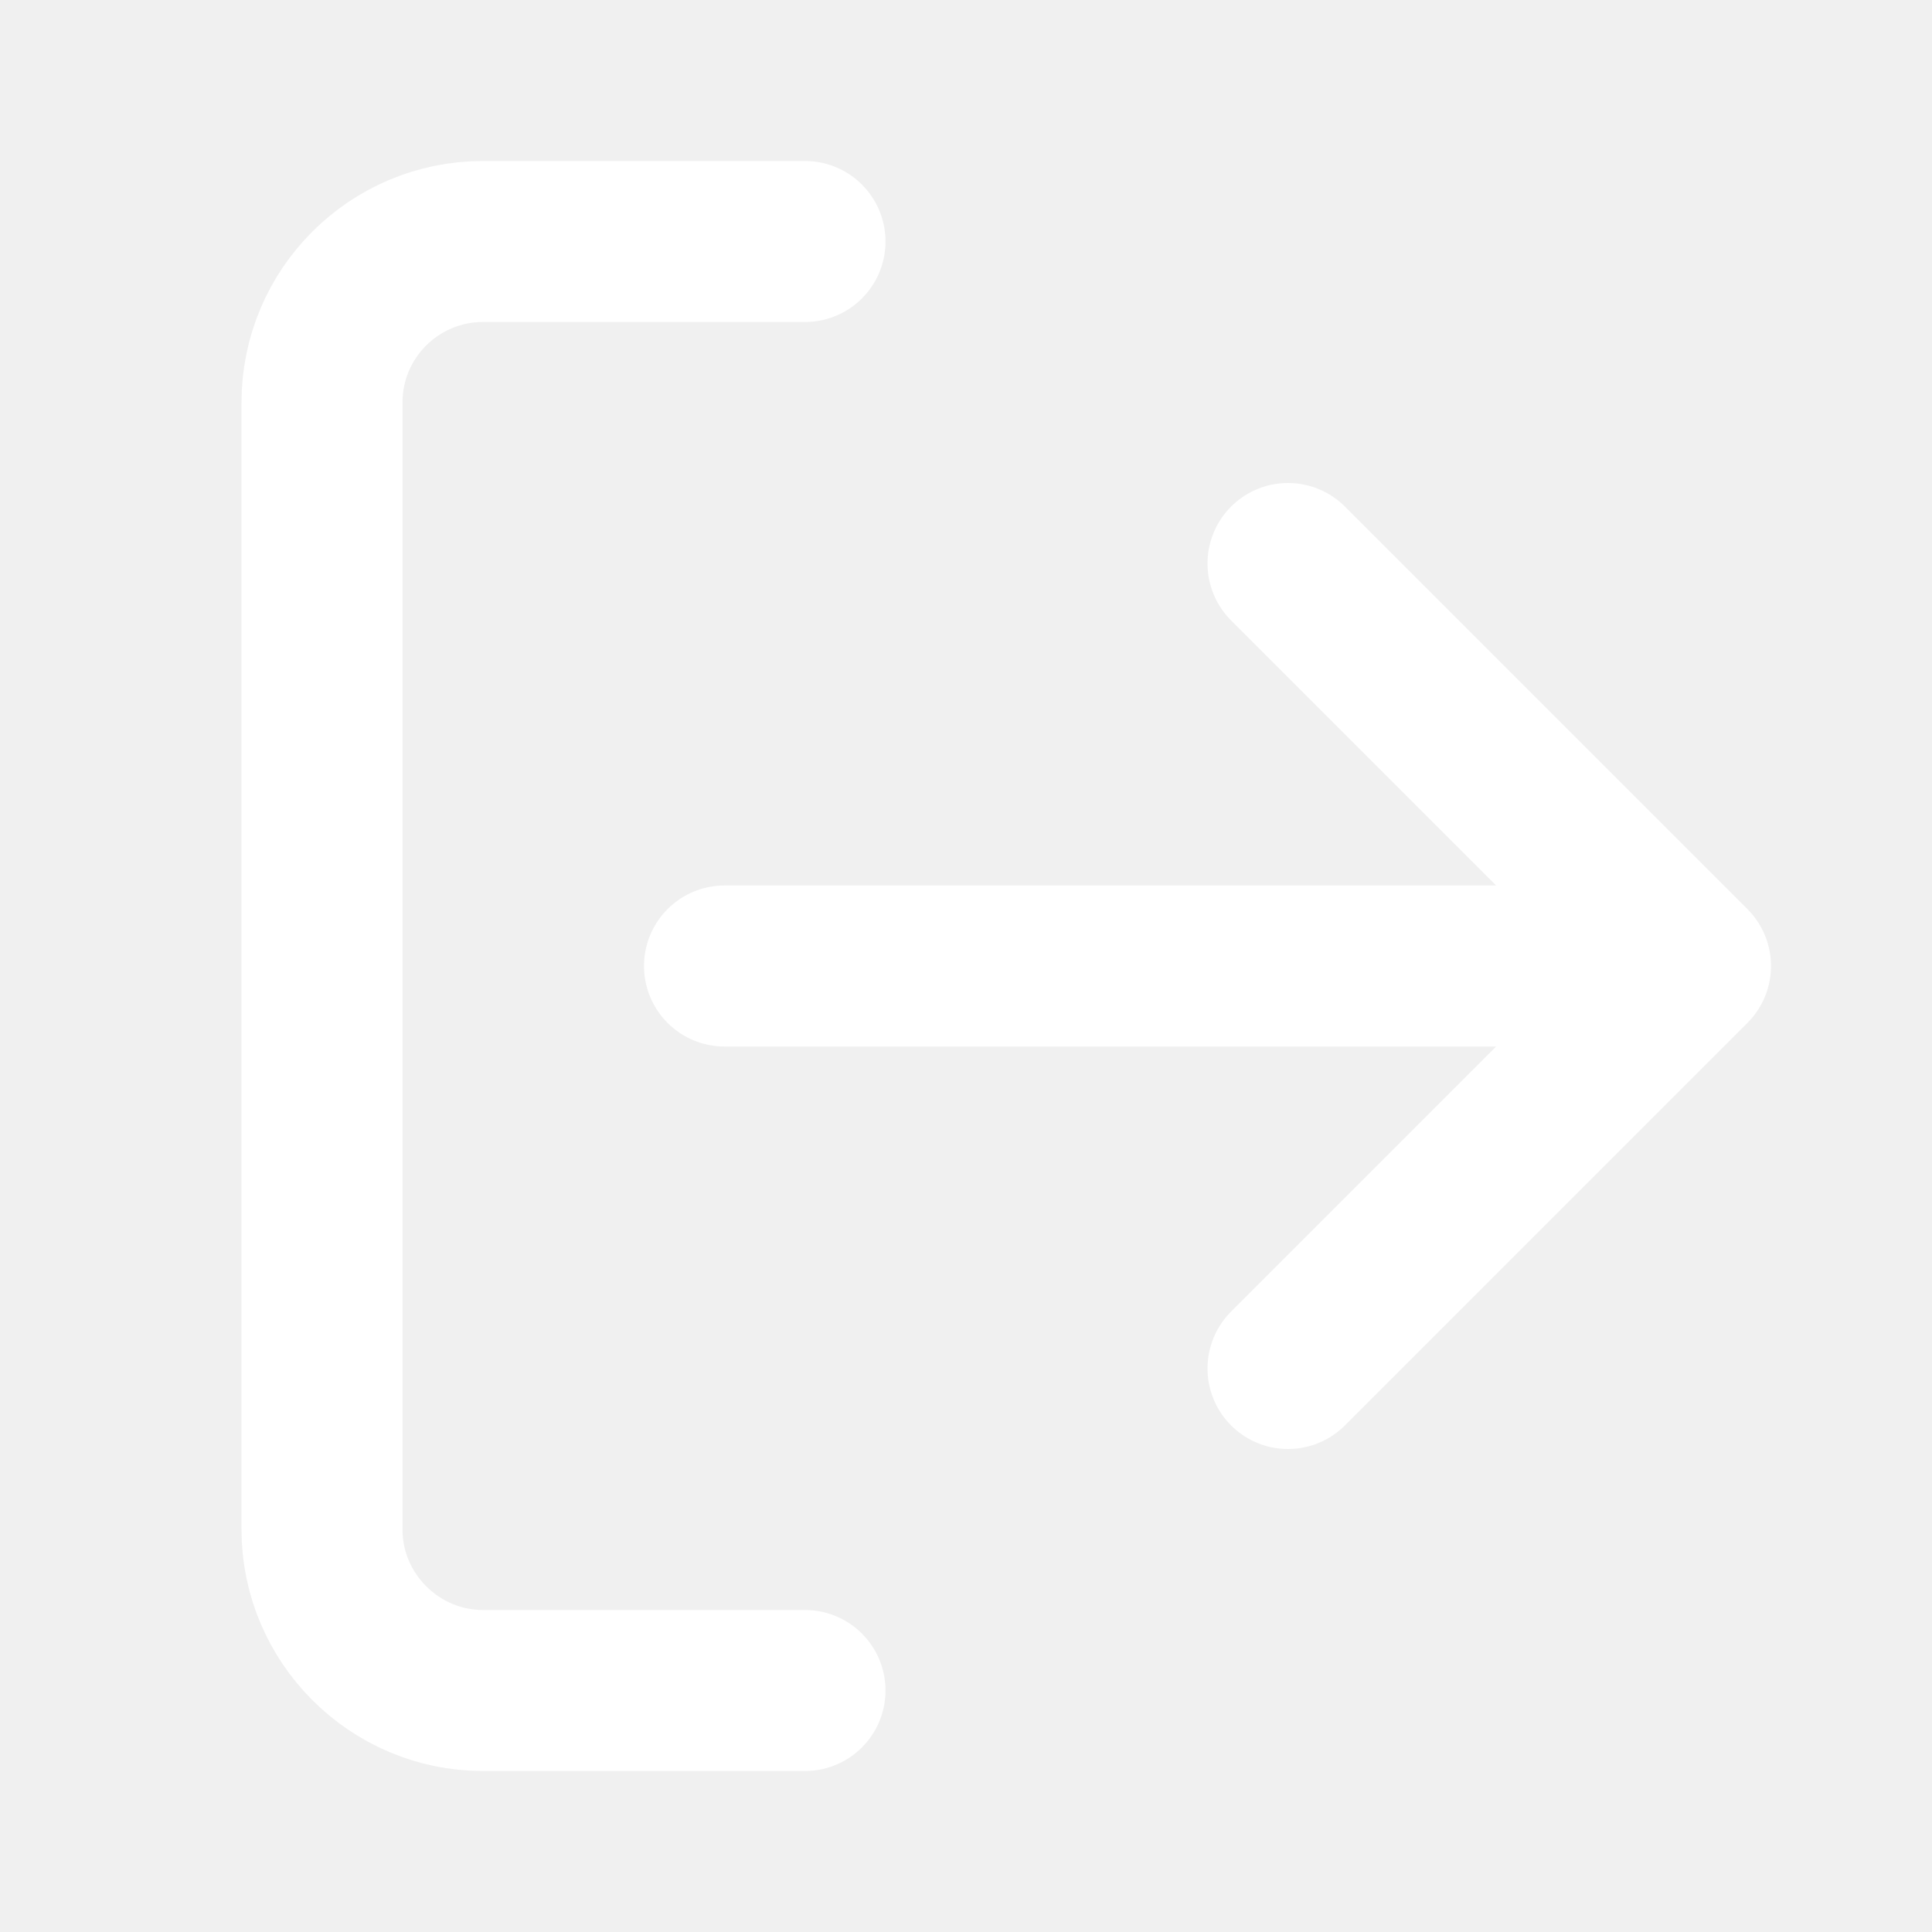
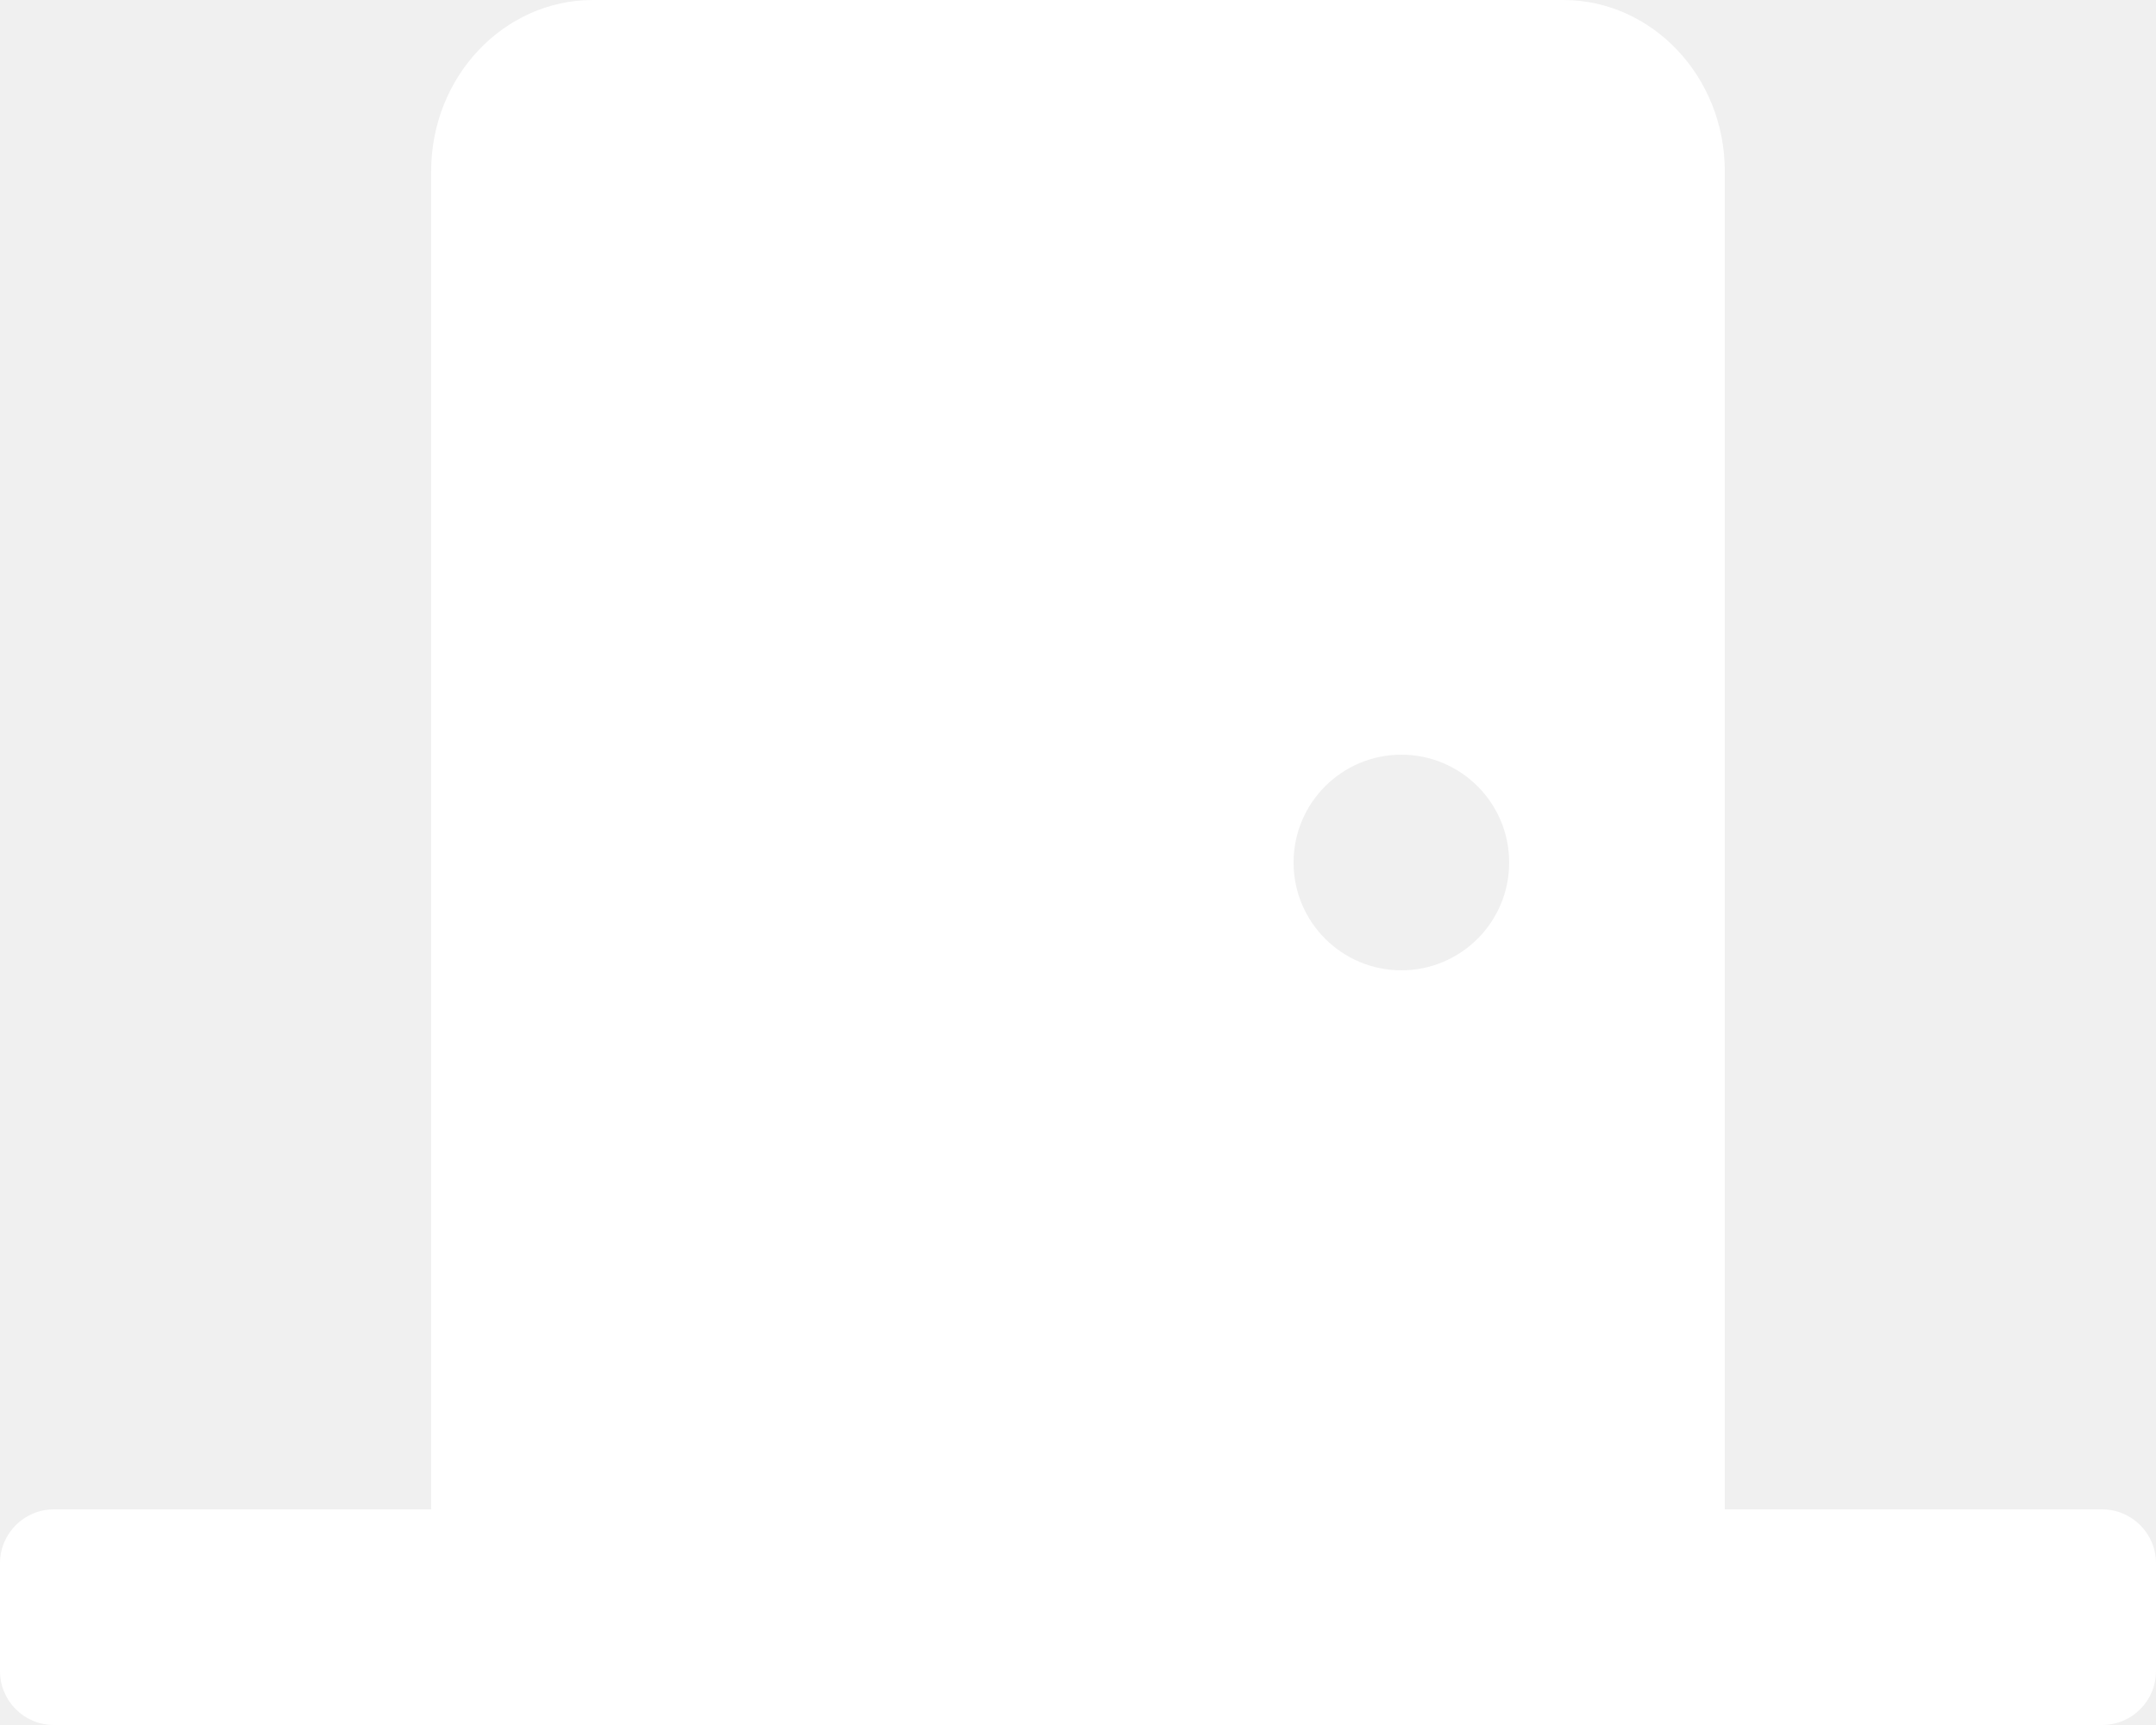
- <svg xmlns="http://www.w3.org/2000/svg" width="24" height="24" viewBox="0 0 24 24" fill="none" stroke="#fff" stroke-width="2" stroke-linecap="round" stroke-linejoin="round">
-   <path d="M10 3H6a2 2 0 0 0-2 2v14c0 1.1.9 2 2 2h4M16 17l5-5-5-5M19.8 12H9" />
+ <svg xmlns="http://www.w3.org/2000/svg" height="1em" viewBox="0 0 640 512">
+   <style>svg{fill:#ffffff}</style>
+   <path d="M624 448H512V50.8C512 22.78 490.47 0 464 0H175.99c-26.47 0-48 22.78-48 50.8V448H16c-8.84 0-16 7.16-16 16v32c0 8.84 7.16 16 16 16h608c8.84 0 16-7.16 16-16v-32c0-8.84-7.16-16-16-16zM415.99 288c-17.67 0-32-14.33-32-32s14.33-32 32-32 32 14.33 32 32c.01 17.67-14.32 32-32 32z" />
</svg>
